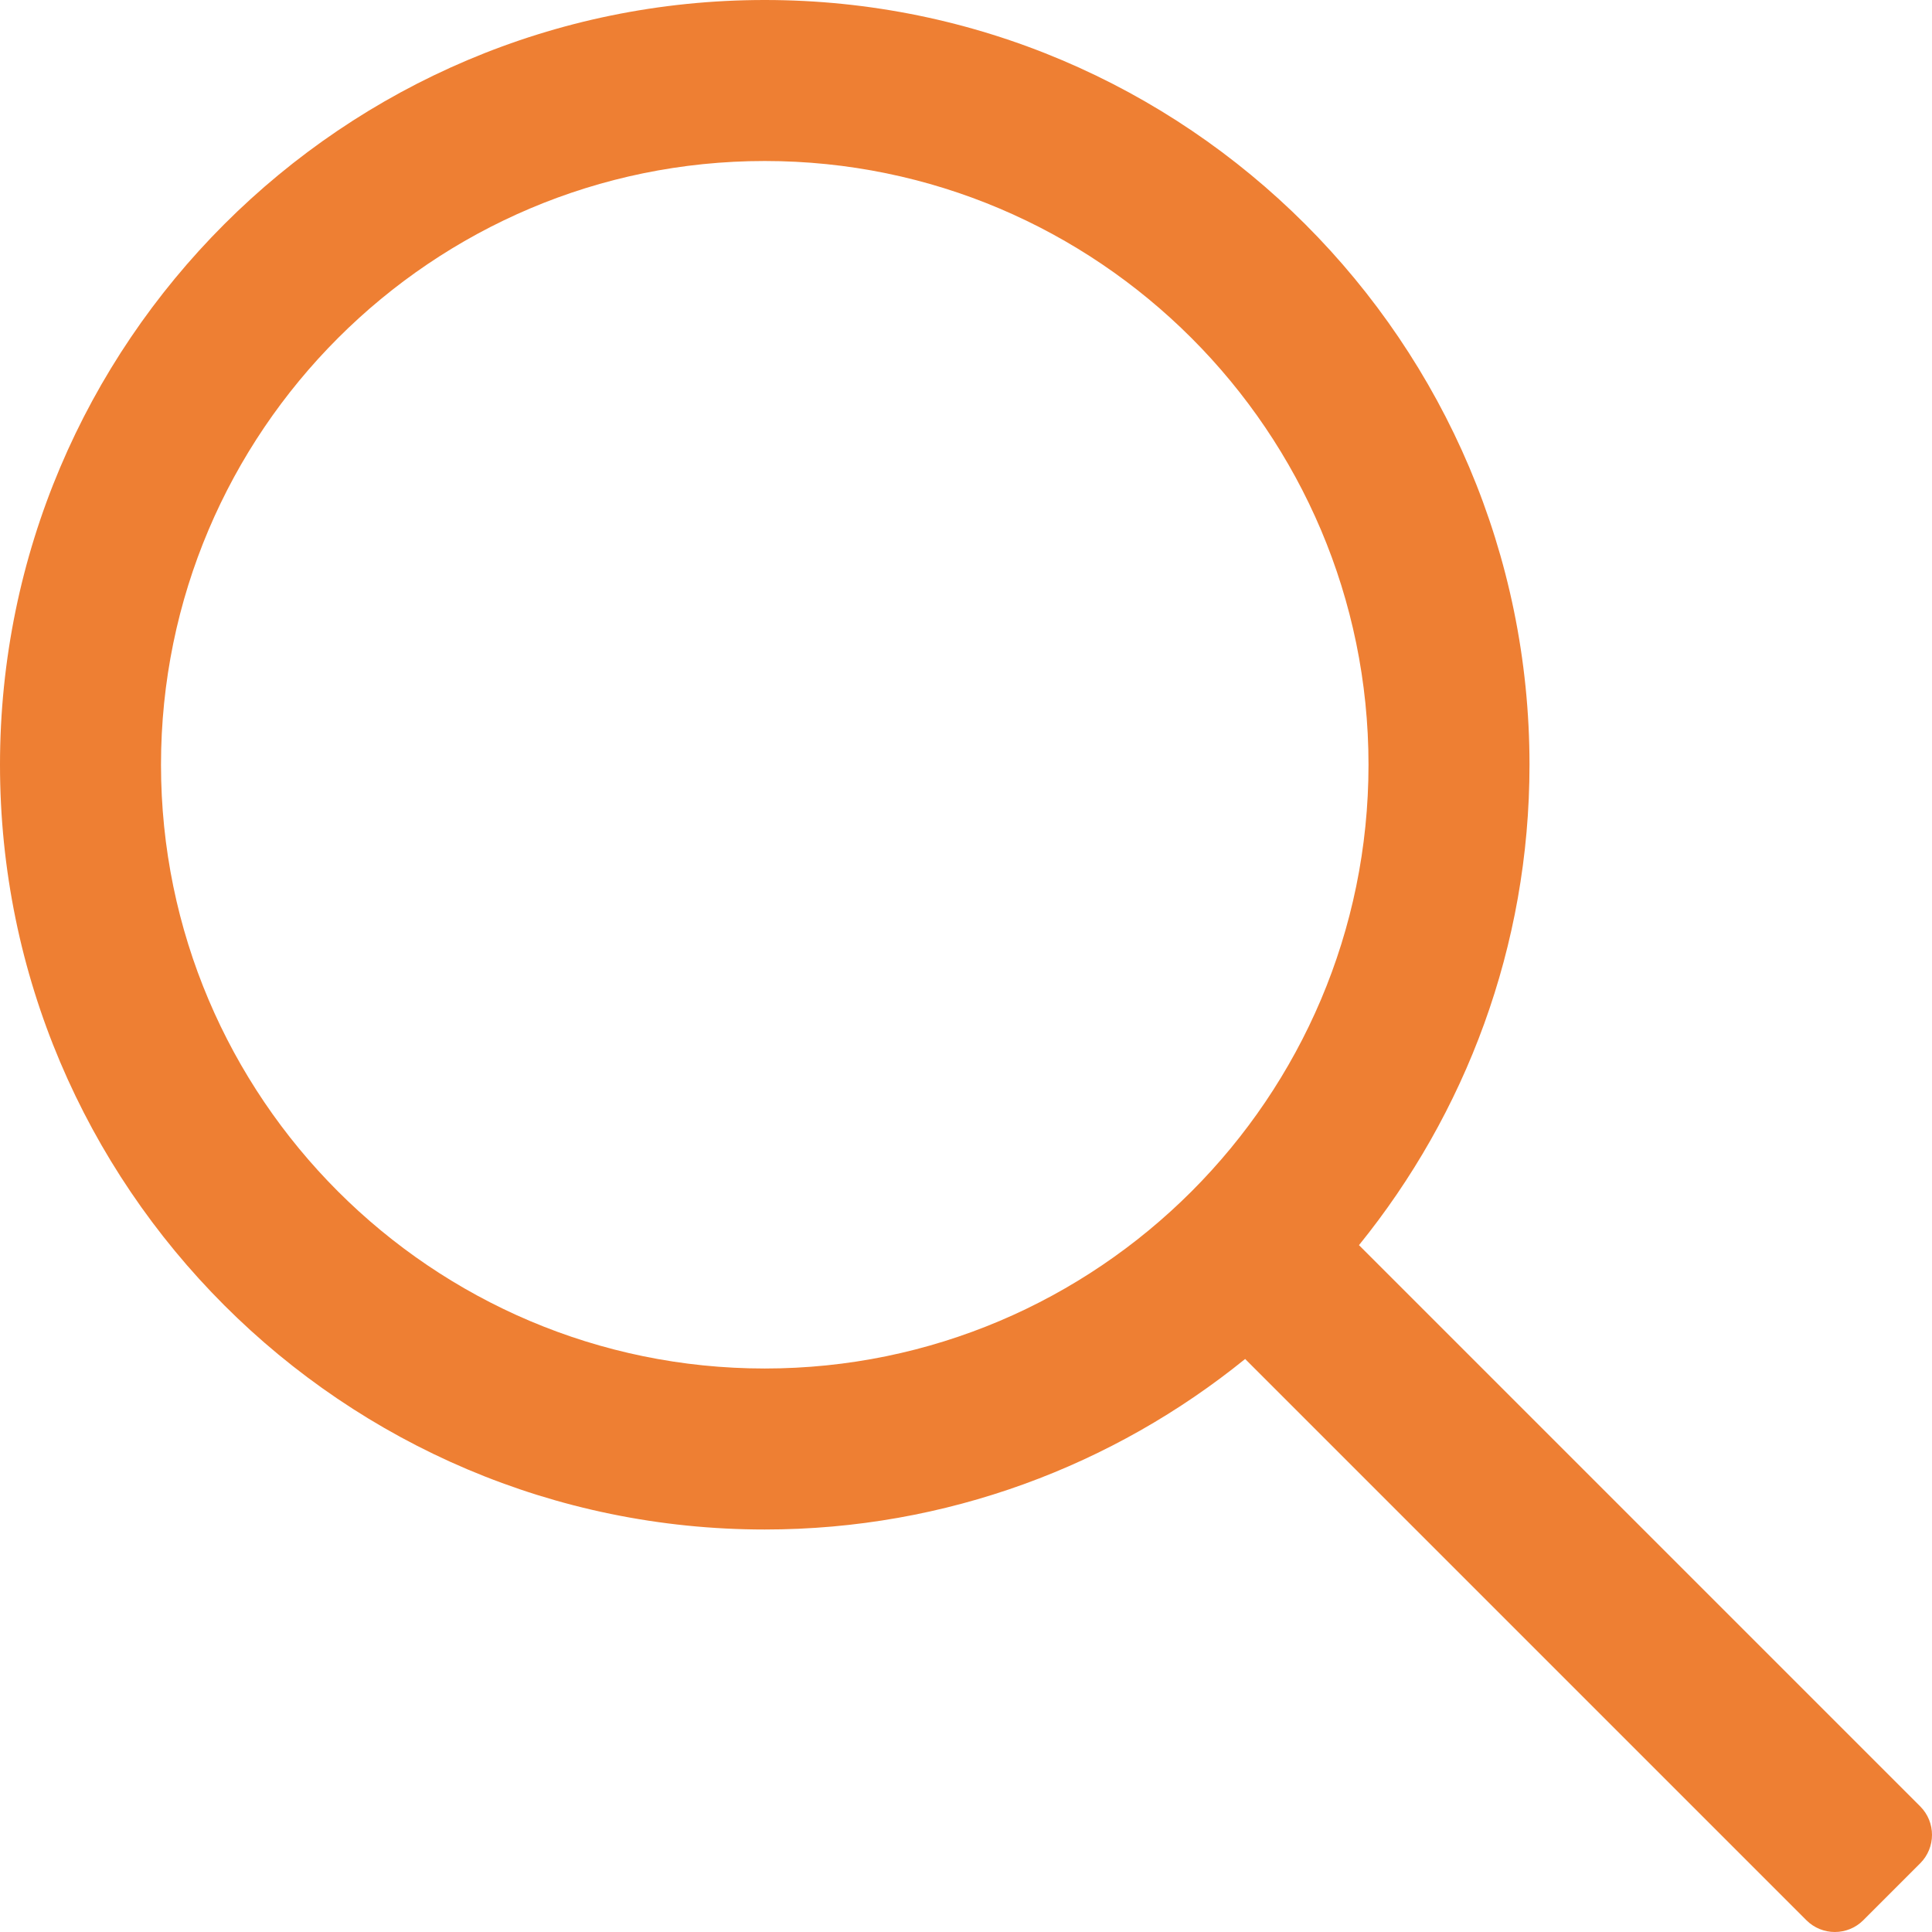
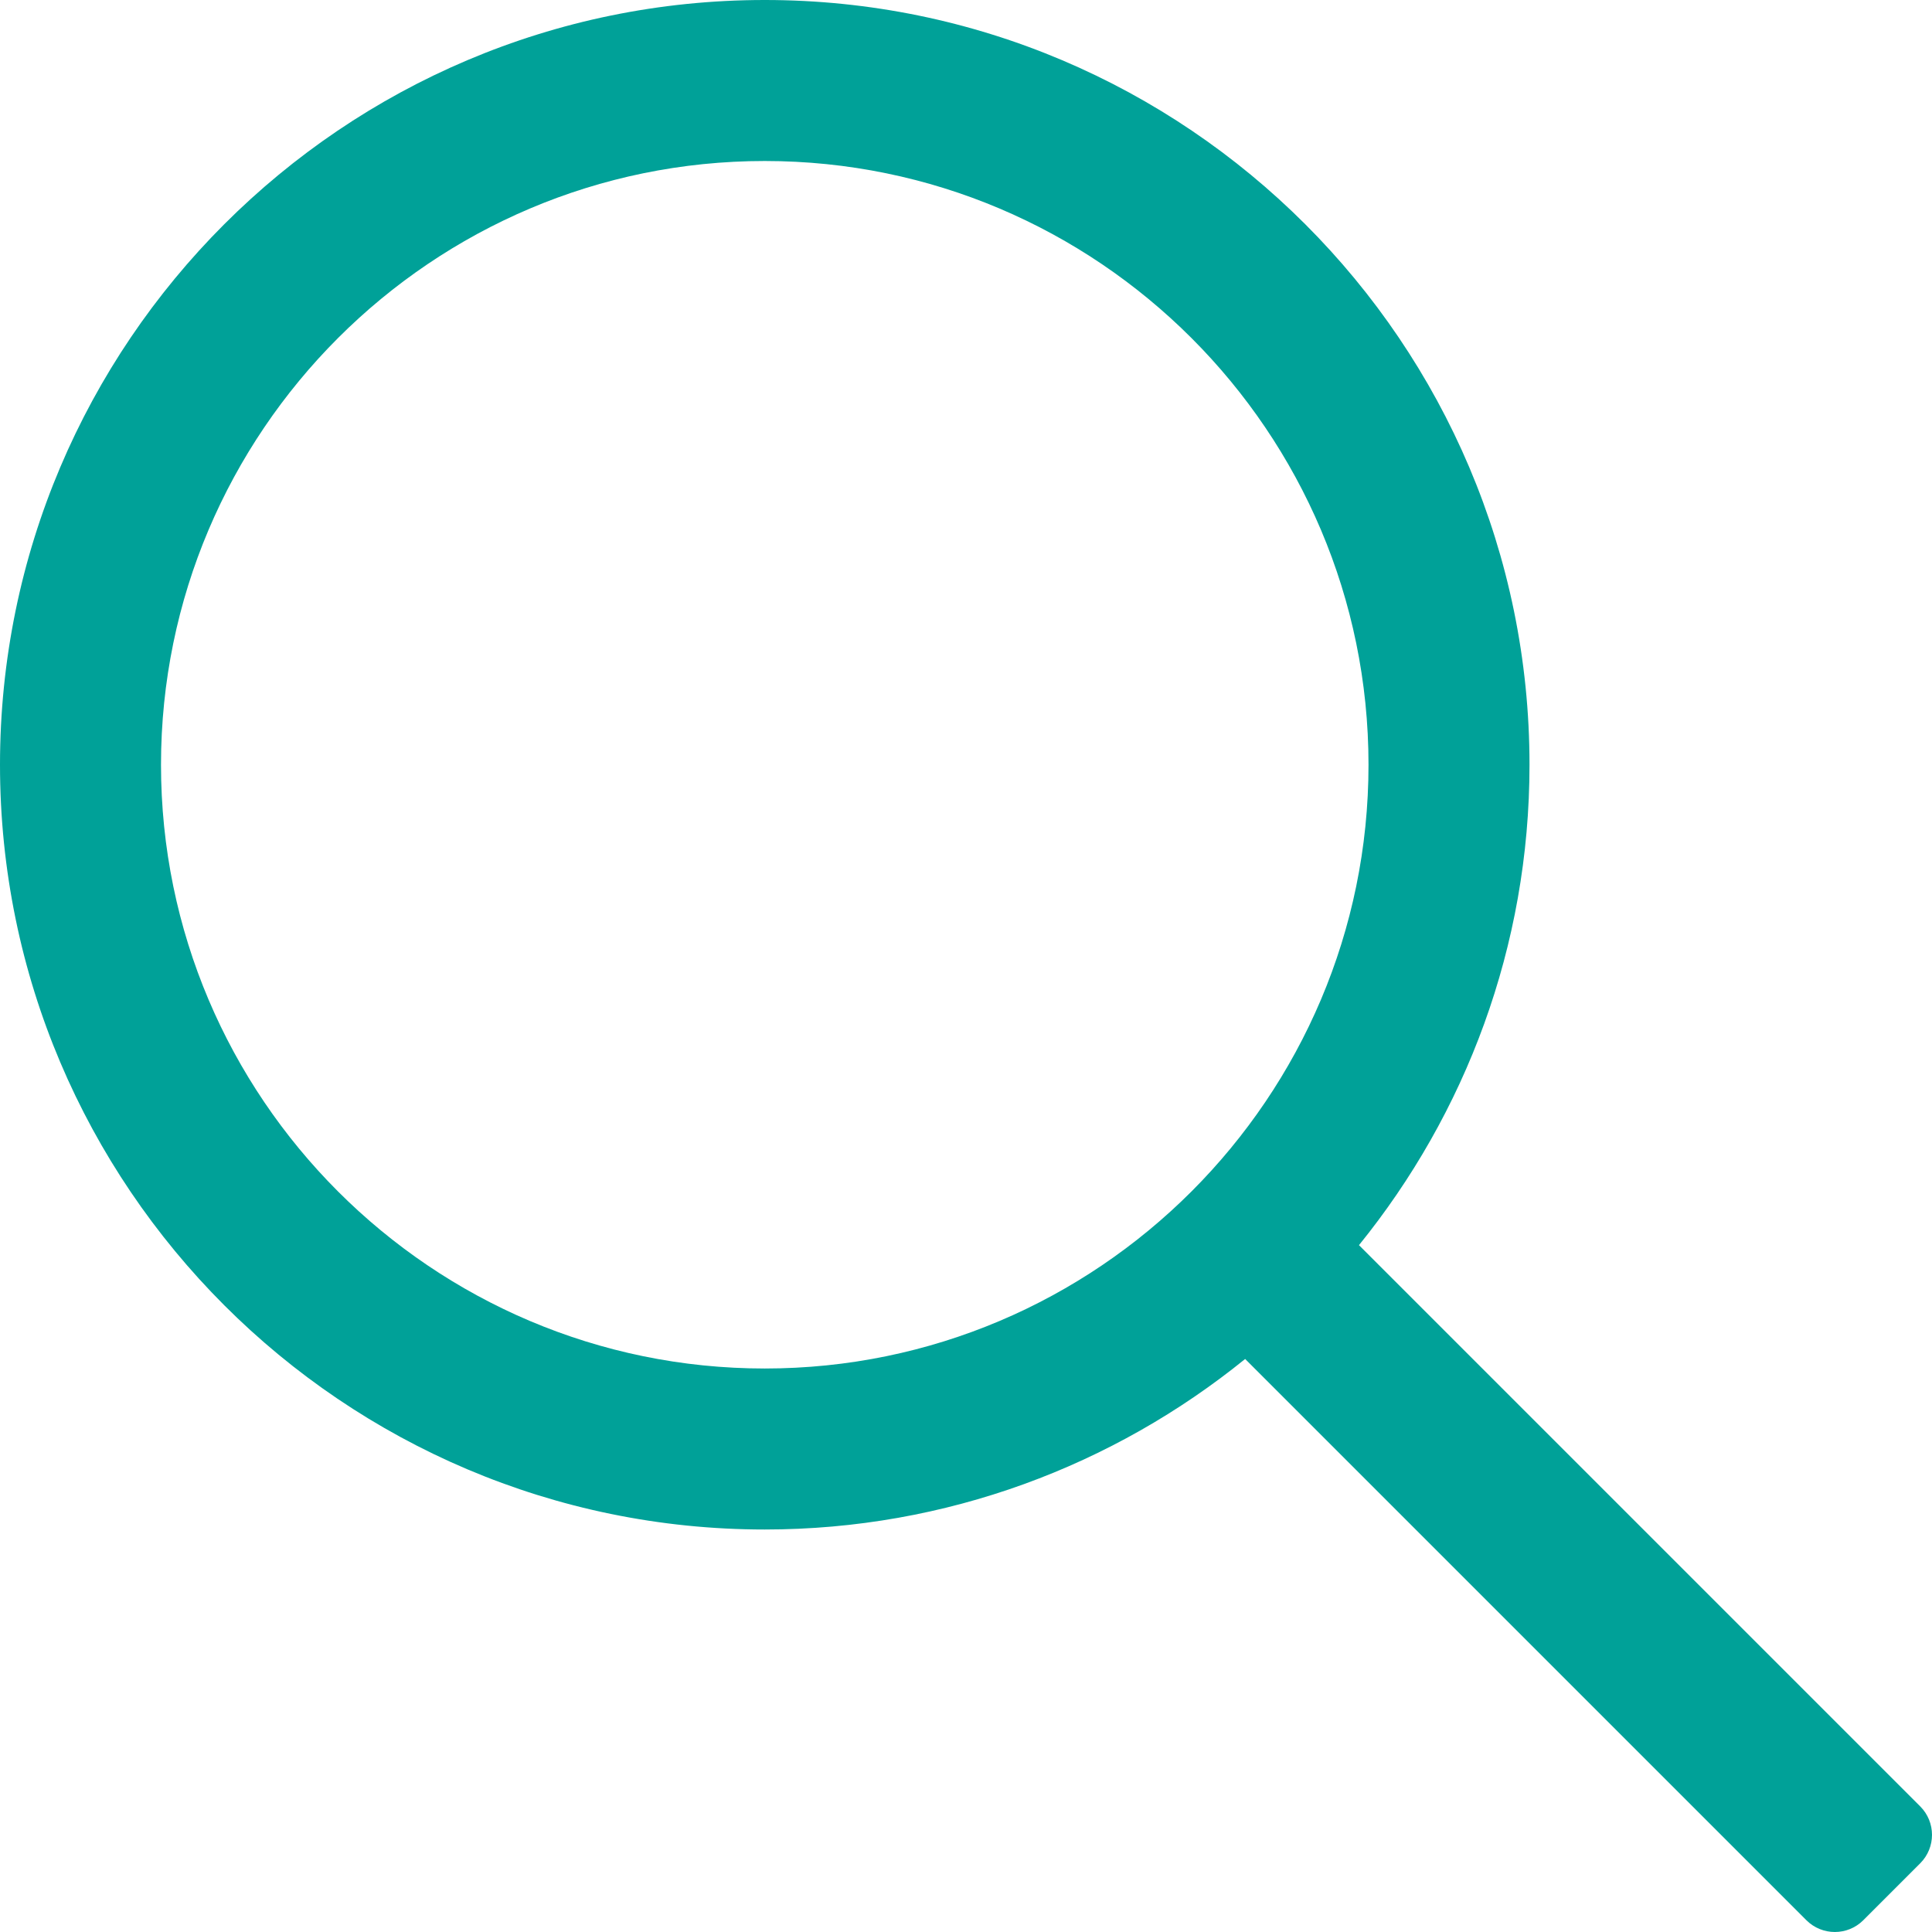
<svg xmlns="http://www.w3.org/2000/svg" version="1.1" id="Capa_1" x="0px" y="0px" viewBox="0 0 511.999 511.999" style="enable-background:new 0 0 511.999 511.999;" xml:space="preserve" width="512px" height="512px" class="">
  <g>
    <g>
      <g>
-         <path d="M508.874,478.708L360.142,329.976c28.21-34.827,45.191-79.103,45.191-127.309c0-111.75-90.917-202.667-202.667-202.667    S0,90.917,0,202.667s90.917,202.667,202.667,202.667c48.206,0,92.482-16.982,127.309-45.191l148.732,148.732    c4.167,4.165,10.919,4.165,15.086,0l15.081-15.082C513.04,489.627,513.04,482.873,508.874,478.708z M202.667,362.667    c-88.229,0-160-71.771-160-160s71.771-160,160-160s160,71.771,160,160S290.896,362.667,202.667,362.667z" data-original="#000000" class="active-path" data-old_color="#000000" fill="#EE7F33" />
+         <path d="M508.874,478.708L360.142,329.976c28.21-34.827,45.191-79.103,45.191-127.309c0-111.75-90.917-202.667-202.667-202.667    S0,90.917,0,202.667s90.917,202.667,202.667,202.667c48.206,0,92.482-16.982,127.309-45.191l148.732,148.732    c4.167,4.165,10.919,4.165,15.086,0l15.081-15.082C513.04,489.627,513.04,482.873,508.874,478.708z M202.667,362.667    c-88.229,0-160-71.771-160-160s71.771-160,160-160s160,71.771,160,160S290.896,362.667,202.667,362.667z" data-original="#000000" class="active-path" data-old_color="#000000" fill="#00a198" />
      </g>
    </g>
  </g>
</svg>
